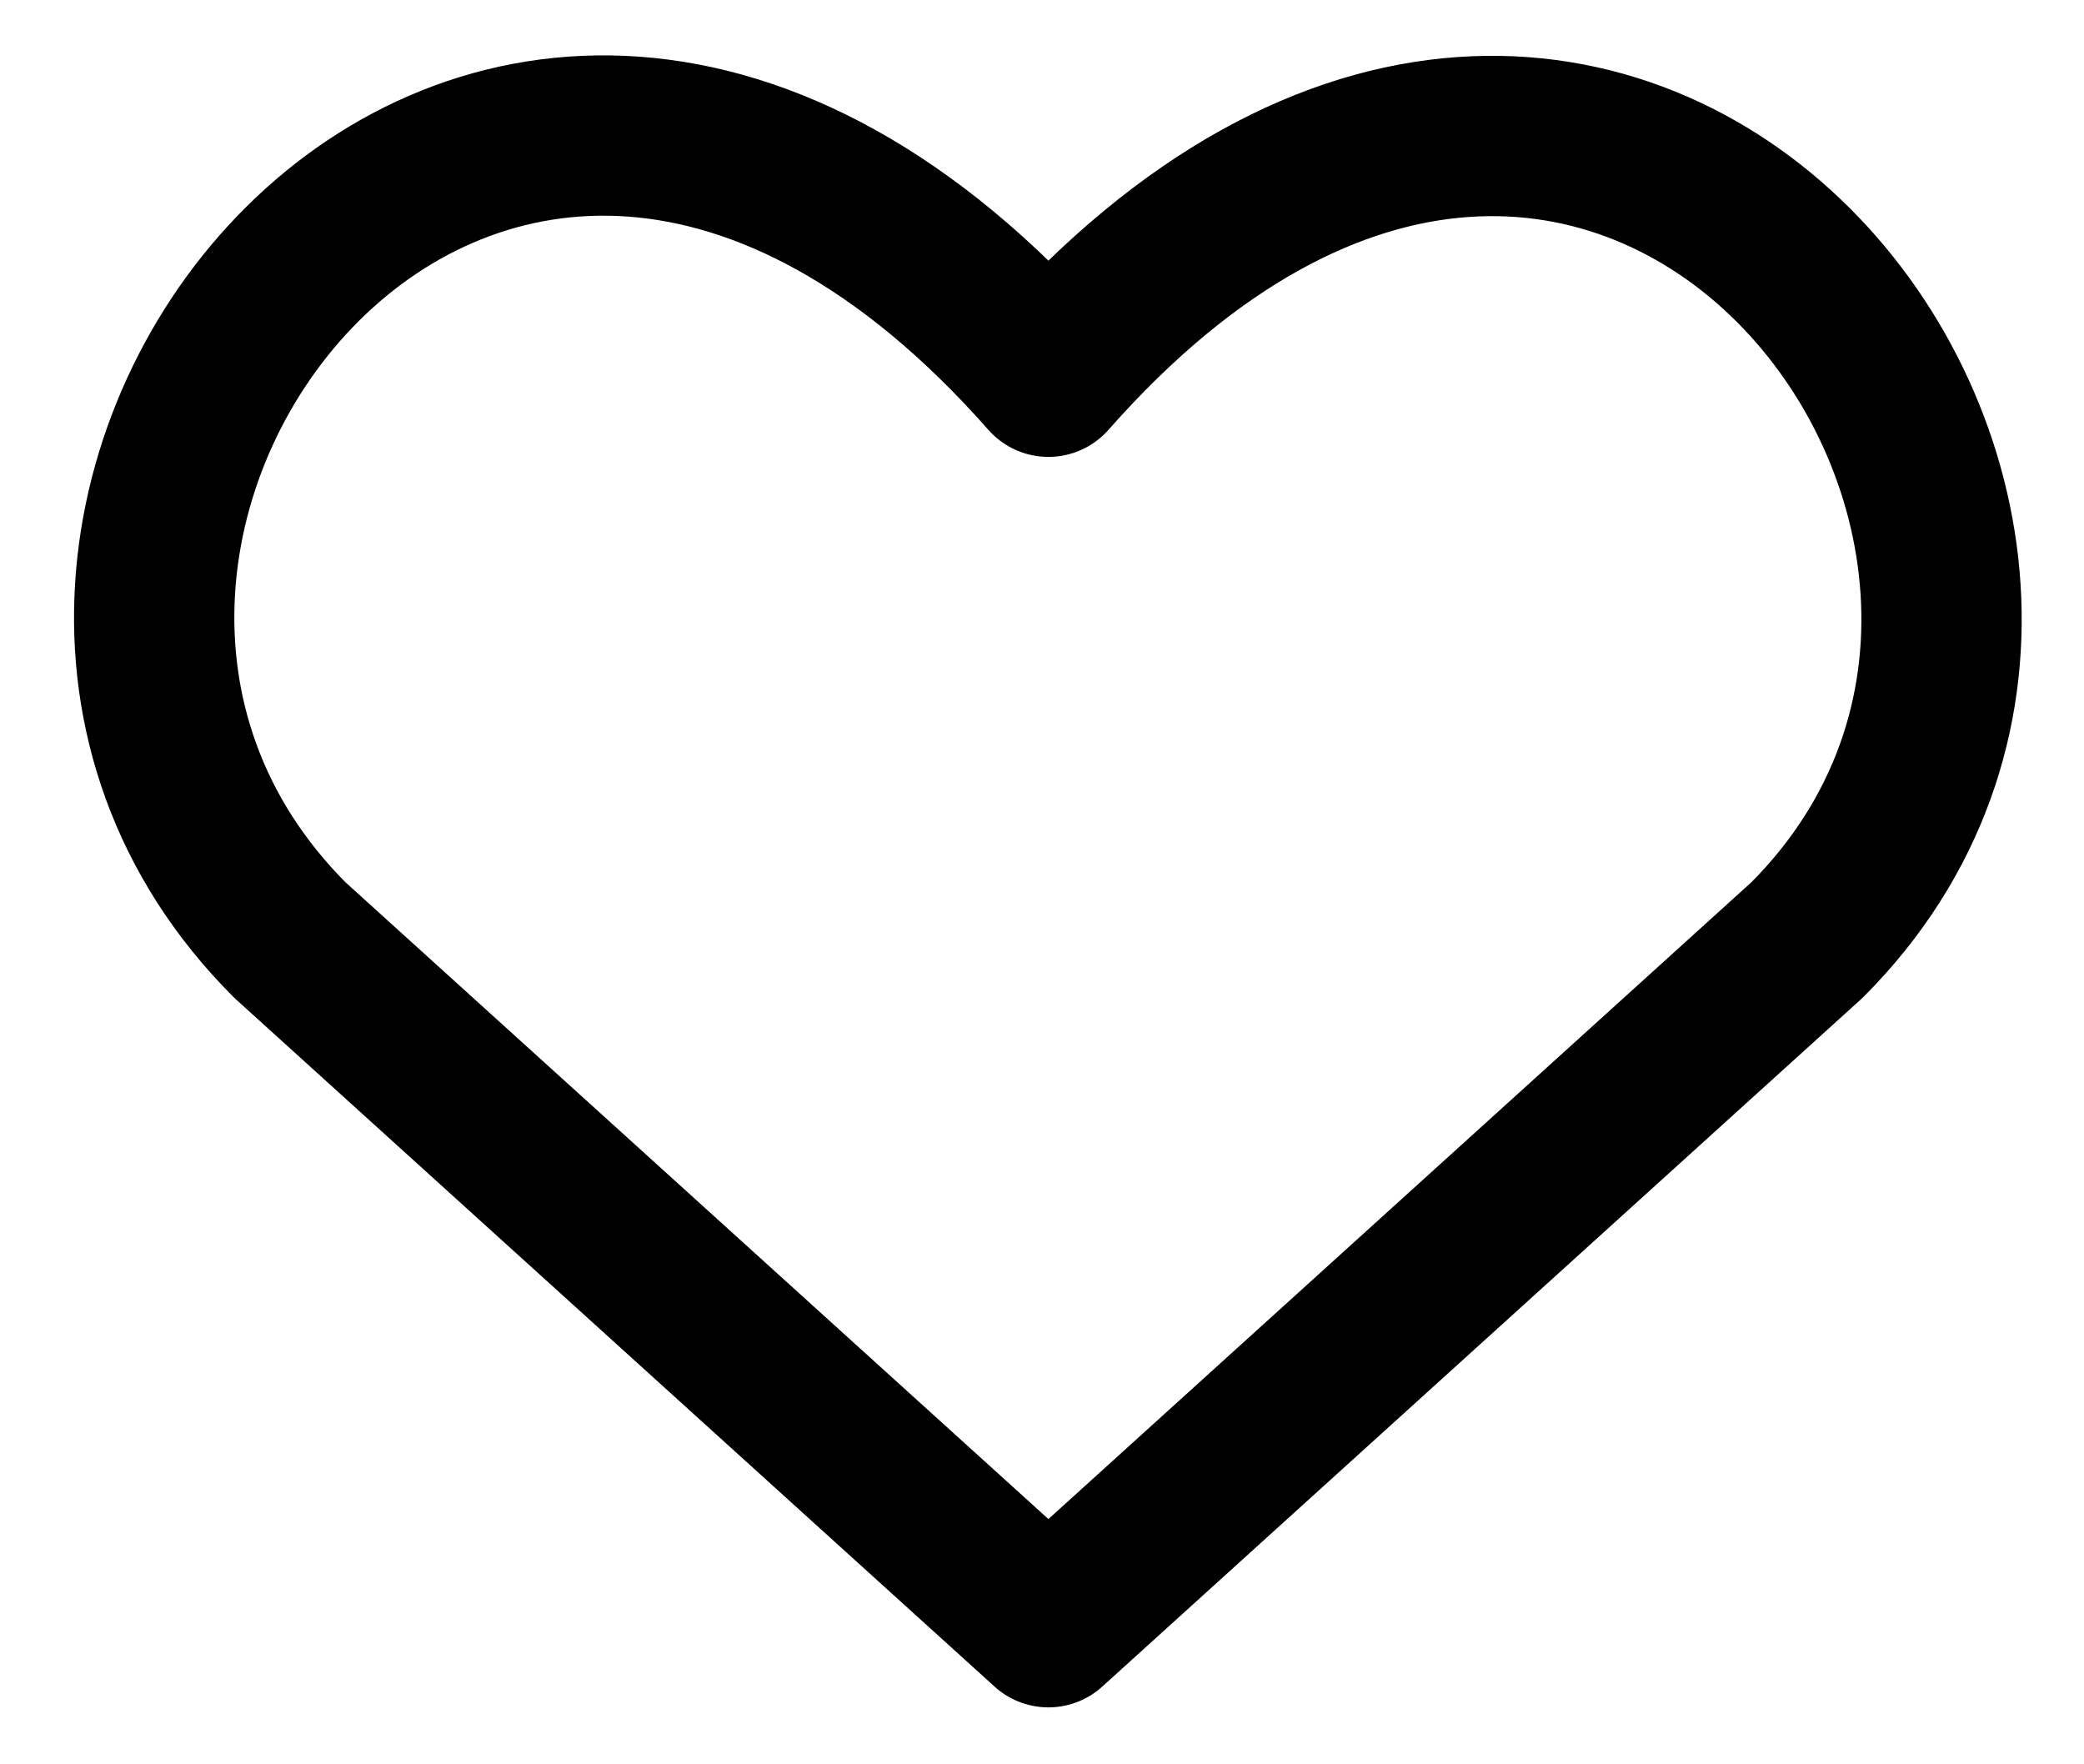
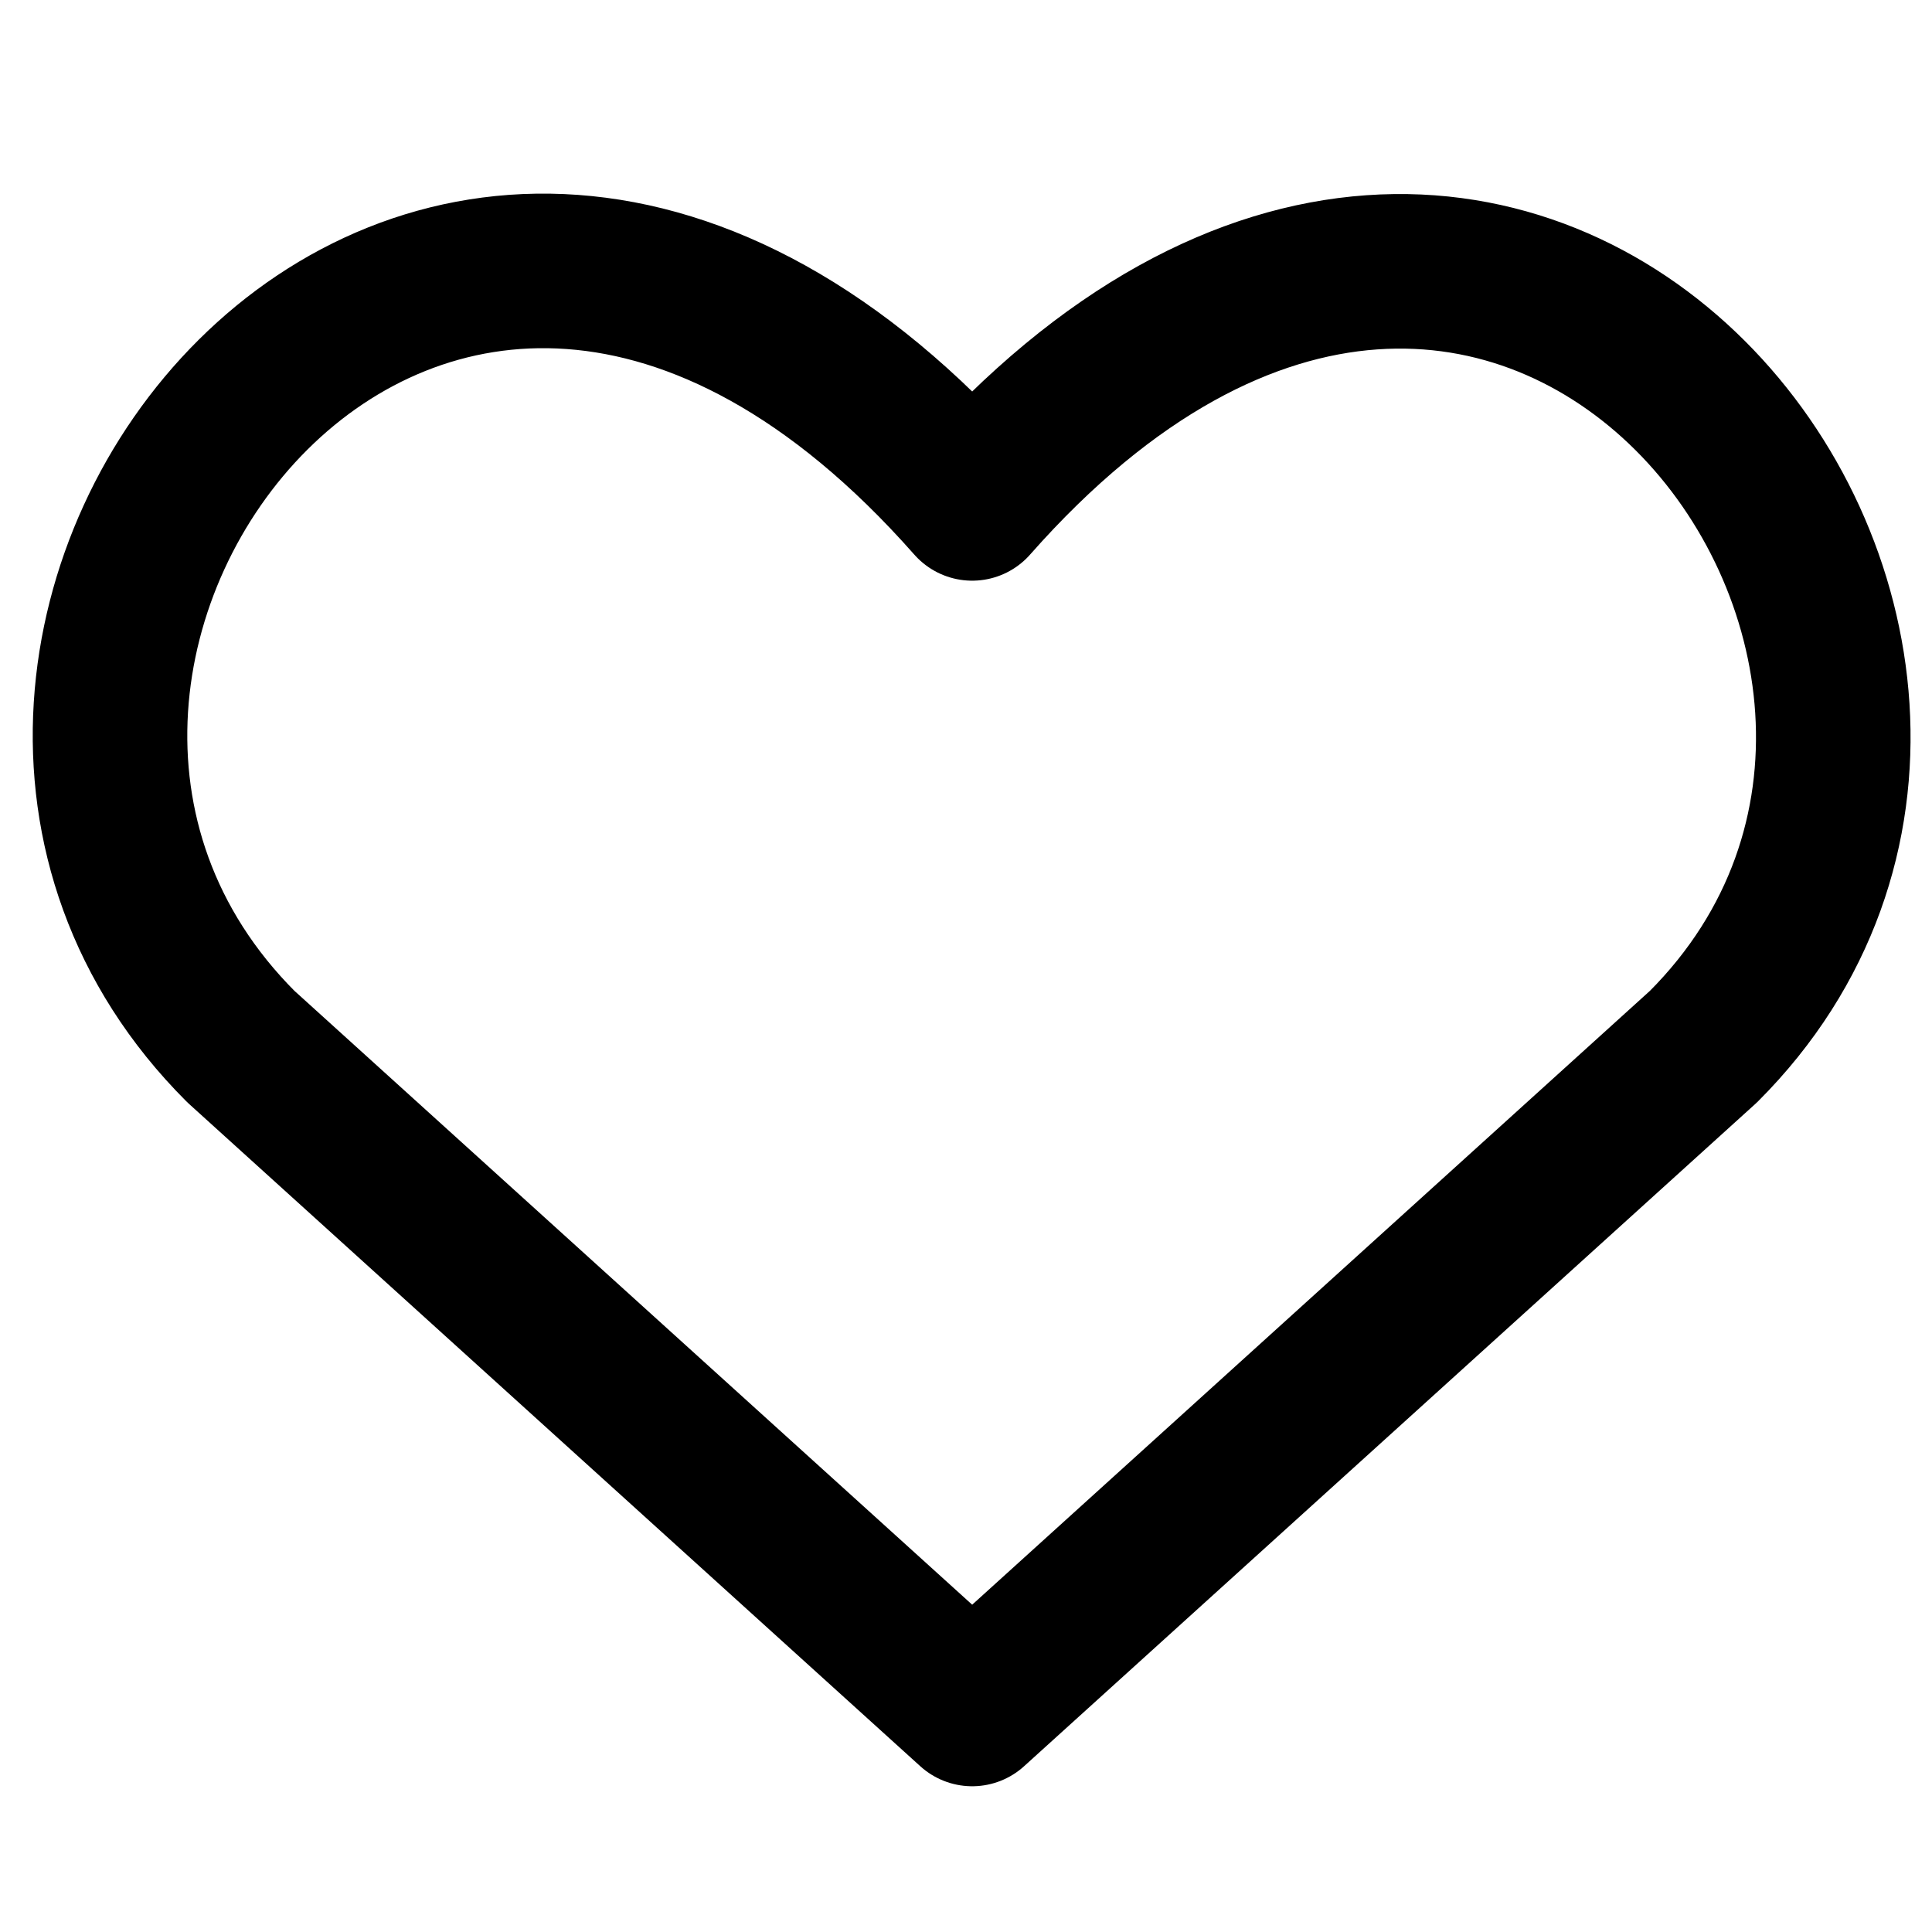
- <svg xmlns="http://www.w3.org/2000/svg" width="26" height="22" viewBox="0 0 26 22" fill="none">
-   <path d="M13.08 20.3L3.617 11.728C-1.526 6.585 6.034 -3.289 13.08 4.7C20.126 -3.289 27.652 6.62 22.543 11.728L13.08 20.3Z" stroke="black" stroke-width="2" stroke-linecap="round" stroke-linejoin="round" />
+ <svg xmlns="http://www.w3.org/2000/svg" width="25" height="25" viewBox="0 0 25 25" fill="none">
+   <path d="M12.58 22.114L3.117 13.543C-2.026 8.4 5.534 -1.474 12.58 6.514C19.626 -1.474 27.152 8.434 22.043 13.543L12.58 22.114Z" stroke="black" stroke-width="2" stroke-linecap="round" stroke-linejoin="round" />
</svg>
